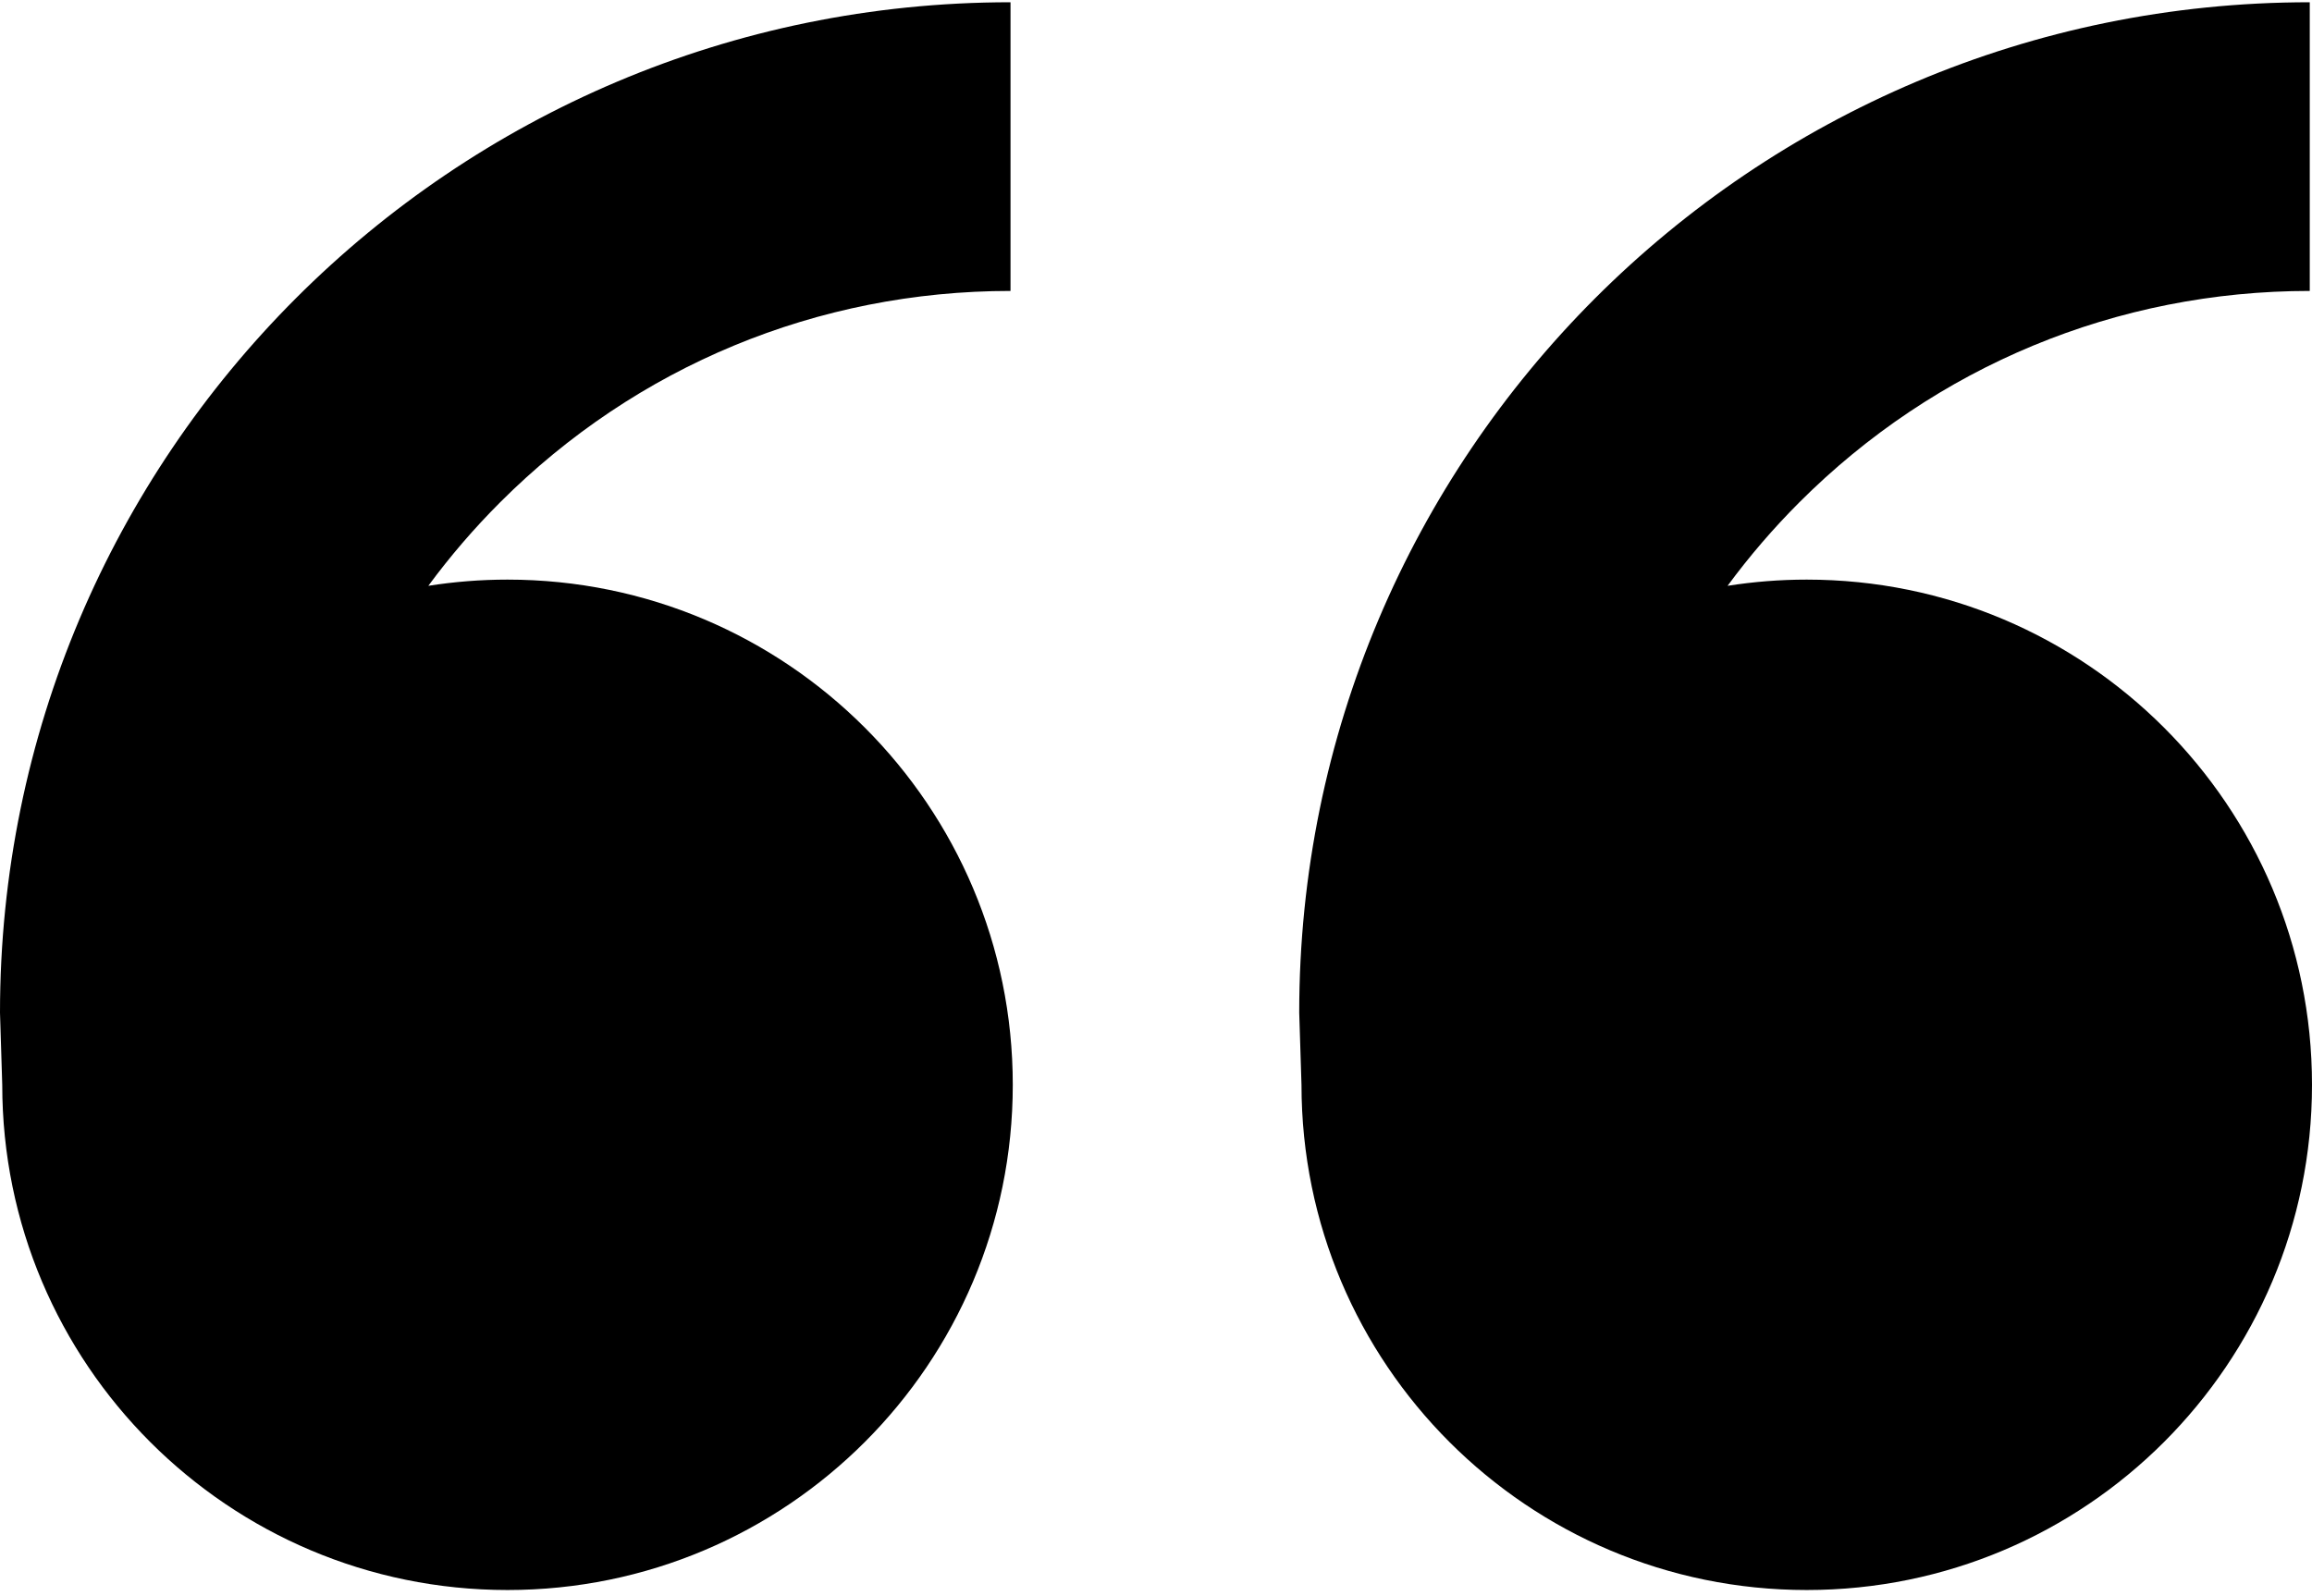
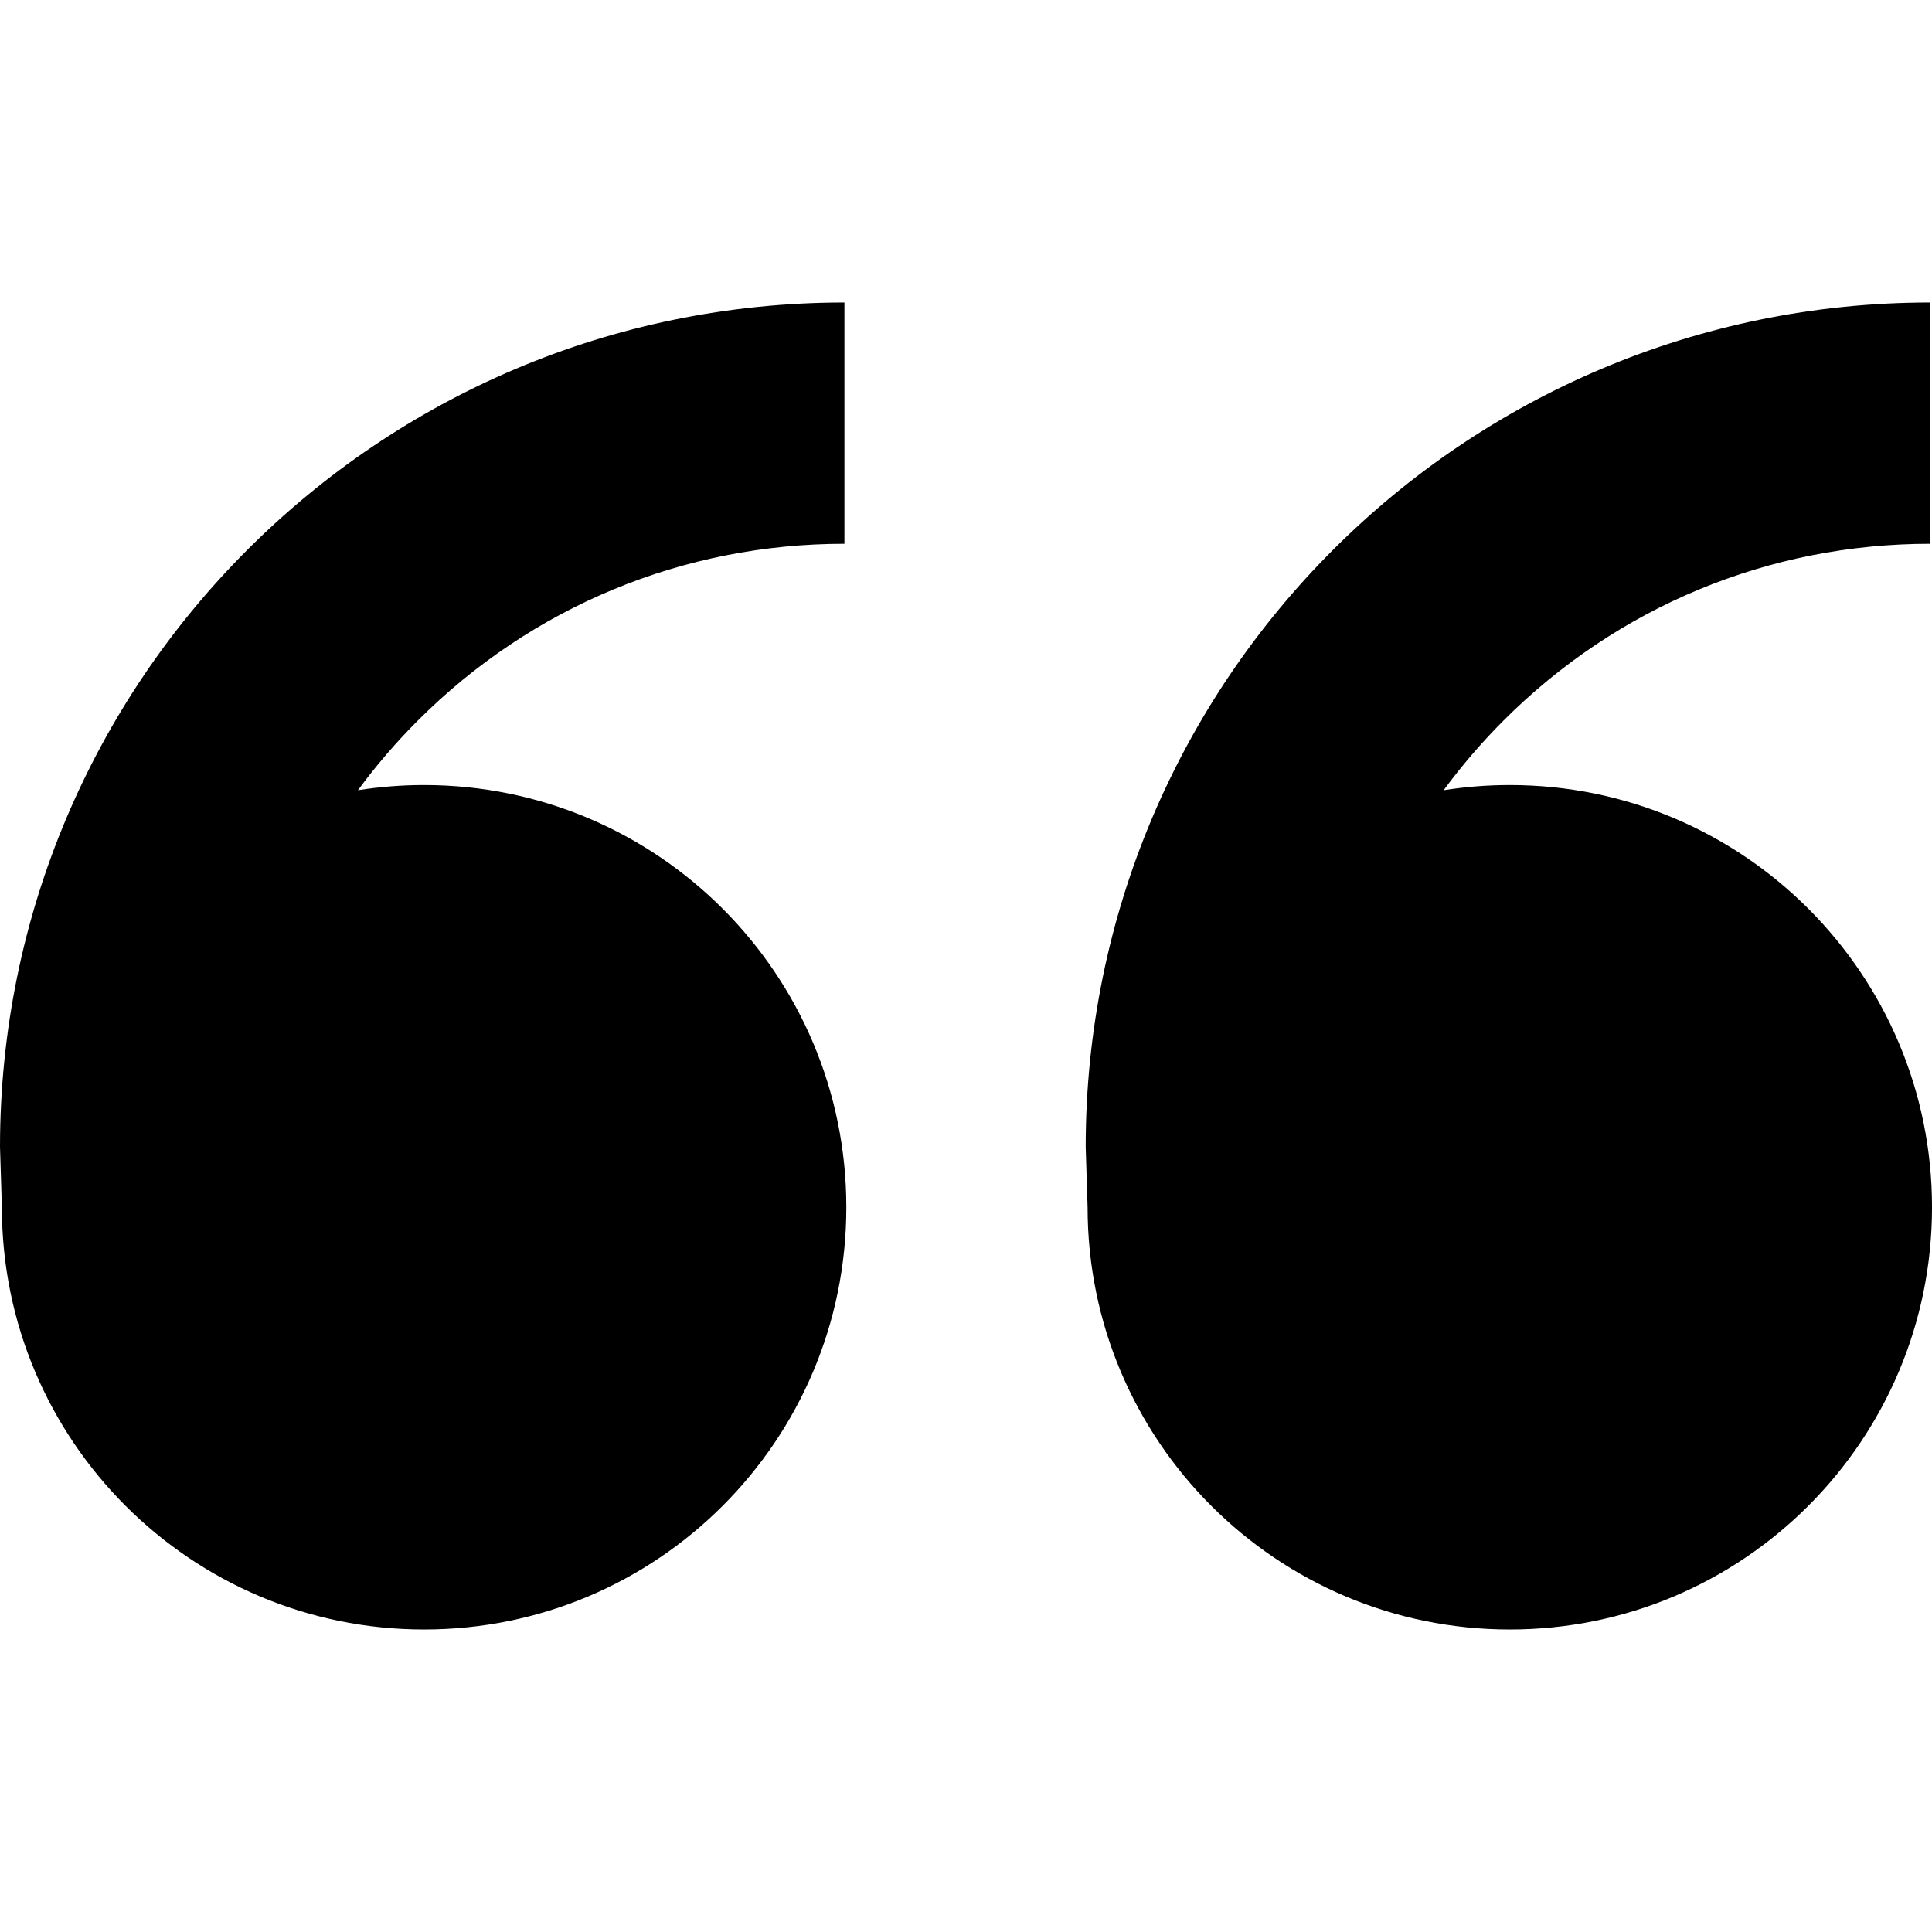
- <svg xmlns="http://www.w3.org/2000/svg" version="1.1" id="svg2" x="0px" y="0px" width="546.666px" height="377.334px" viewBox="0 0 546.666 377.334" enable-background="new 0 0 546.666 377.334" xml:space="preserve">
+ <svg xmlns="http://www.w3.org/2000/svg" version="1.1" id="svg2" x="0px" y="0px" width="546.662px" height="546.662px" viewBox="0 0 546.662 546.662" enable-background="new 0 0 546.662 546.662" xml:space="preserve">
  <g id="g10" transform="matrix(1.333333,0,0,-1.333333,0,377.3333)">
    <g id="g12" transform="scale(0.1)">
      <g id="g14">
        <g>
          <g id="g16">
-             <path id="path22" d="M900.002,1802.018c494.839,0,896.016-401.177,896.016-896.016c0-494.846-401.177-896.023-896.016-896.023       S3.979,411.156,3.979,906.003l-3.977,128.005c0,989.693,802.302,1791.995,1791.988,1791.995v-511.992       c-341.873,0-663.318-133.169-905.076-374.92c-46.56-46.531-89.026-96.064-127.346-148.088       C805.351,1798.232,852.233,1802.018,900.002,1802.018z M3203.982,1802.018c494.846,0,896.016-401.177,896.016-896.016       c0-494.846-401.17-896.023-896.016-896.023S2308.01,411.156,2308.01,906.003l-4.028,128.005       c0,989.693,802.31,1791.995,1792.039,1791.995v-511.992c-341.924,0-663.362-133.169-905.12-374.92       c-46.523-46.531-89.026-96.064-127.31-148.088C3109.338,1798.232,3156.206,1802.018,3203.982,1802.018L3203.982,1802.018z" />
+             <path id="path22" d="M900.006,1164.048c494.839,0,896.016-401.177,896.016-896.016c0-494.846-401.177-896.023-896.016-896.023       S3.983-226.814,3.983,268.032L0.006,396.037c0,989.693,802.295,1791.995,1791.988,1791.995V1676.04       c-341.873,0-663.318-133.169-905.076-374.919c-46.56-46.531-89.026-96.064-127.346-148.088       C805.355,1160.261,852.23,1164.048,900.006,1164.048z M3203.985,1164.048c494.846,0,896.016-401.177,896.016-896.016       c0-494.846-401.169-896.023-896.016-896.023s-895.972,401.177-895.972,896.023l-4.028,128.005       c0,989.693,802.31,1791.995,1792.039,1791.995V1676.04c-341.924,0-663.362-133.169-905.12-374.919       c-46.523-46.531-89.026-96.064-127.31-148.088C3109.342,1160.261,3156.209,1164.048,3203.985,1164.048L3203.985,1164.048z" />
          </g>
        </g>
      </g>
    </g>
  </g>
</svg>
